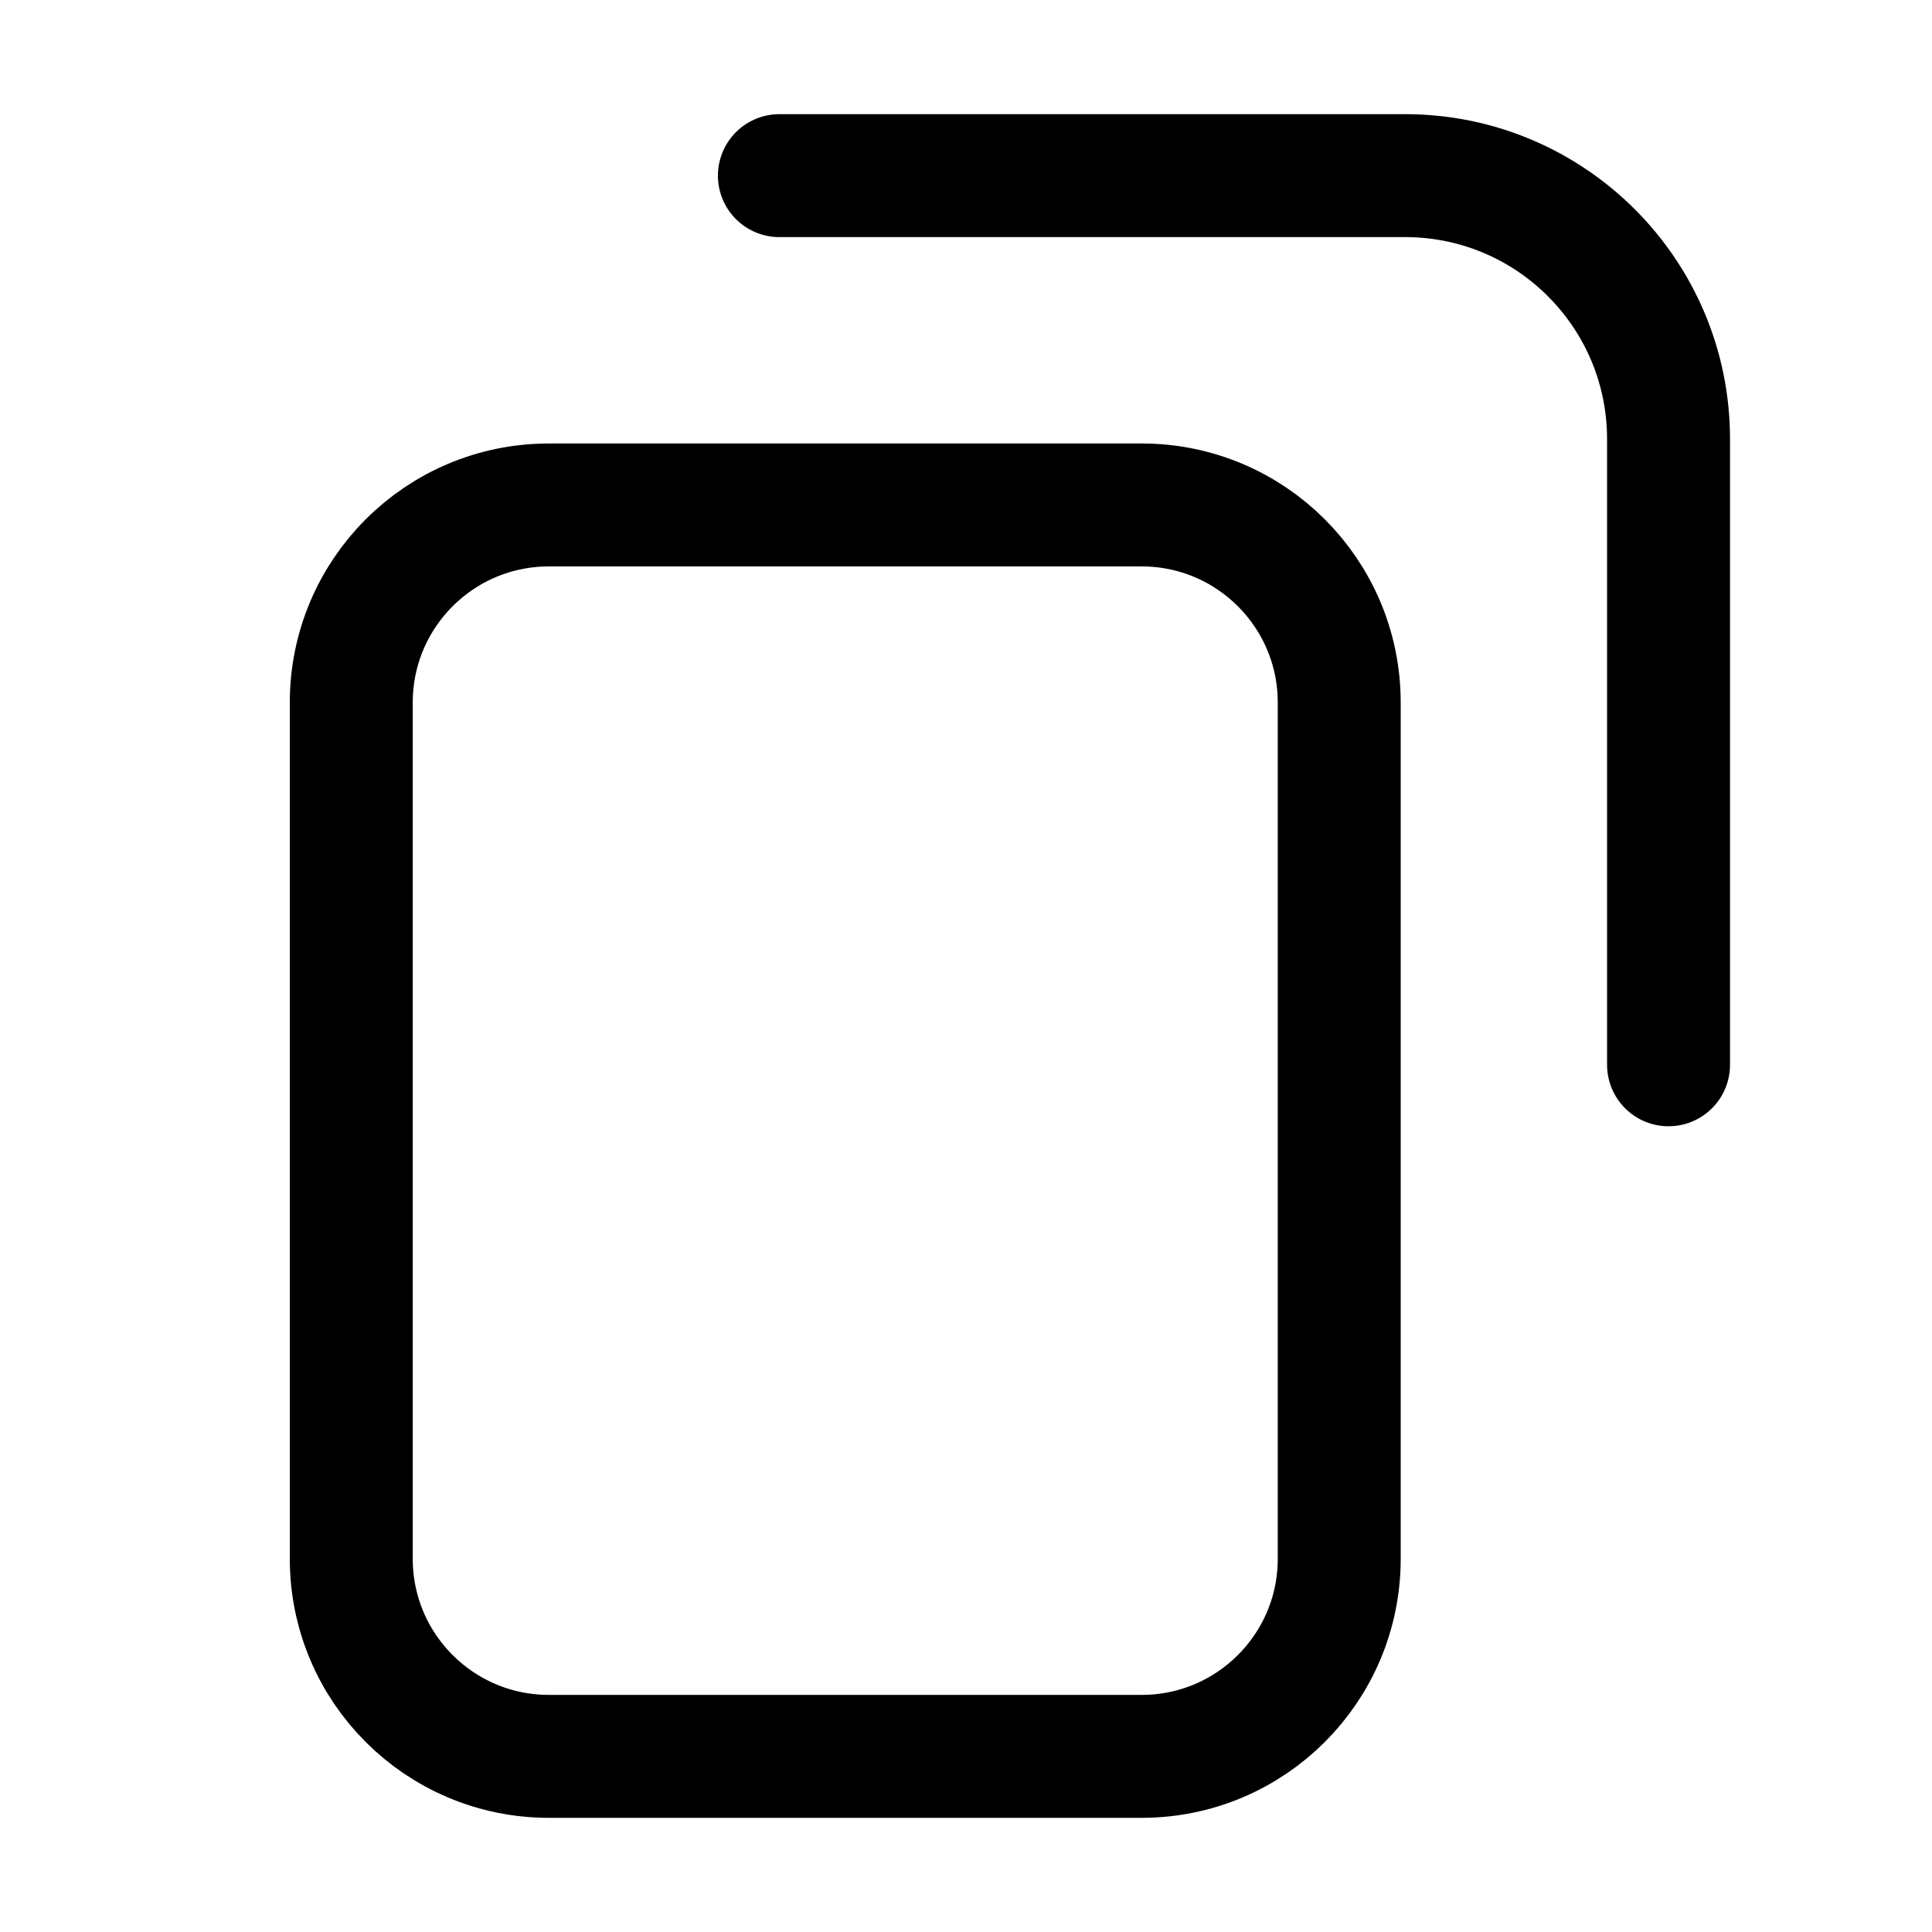
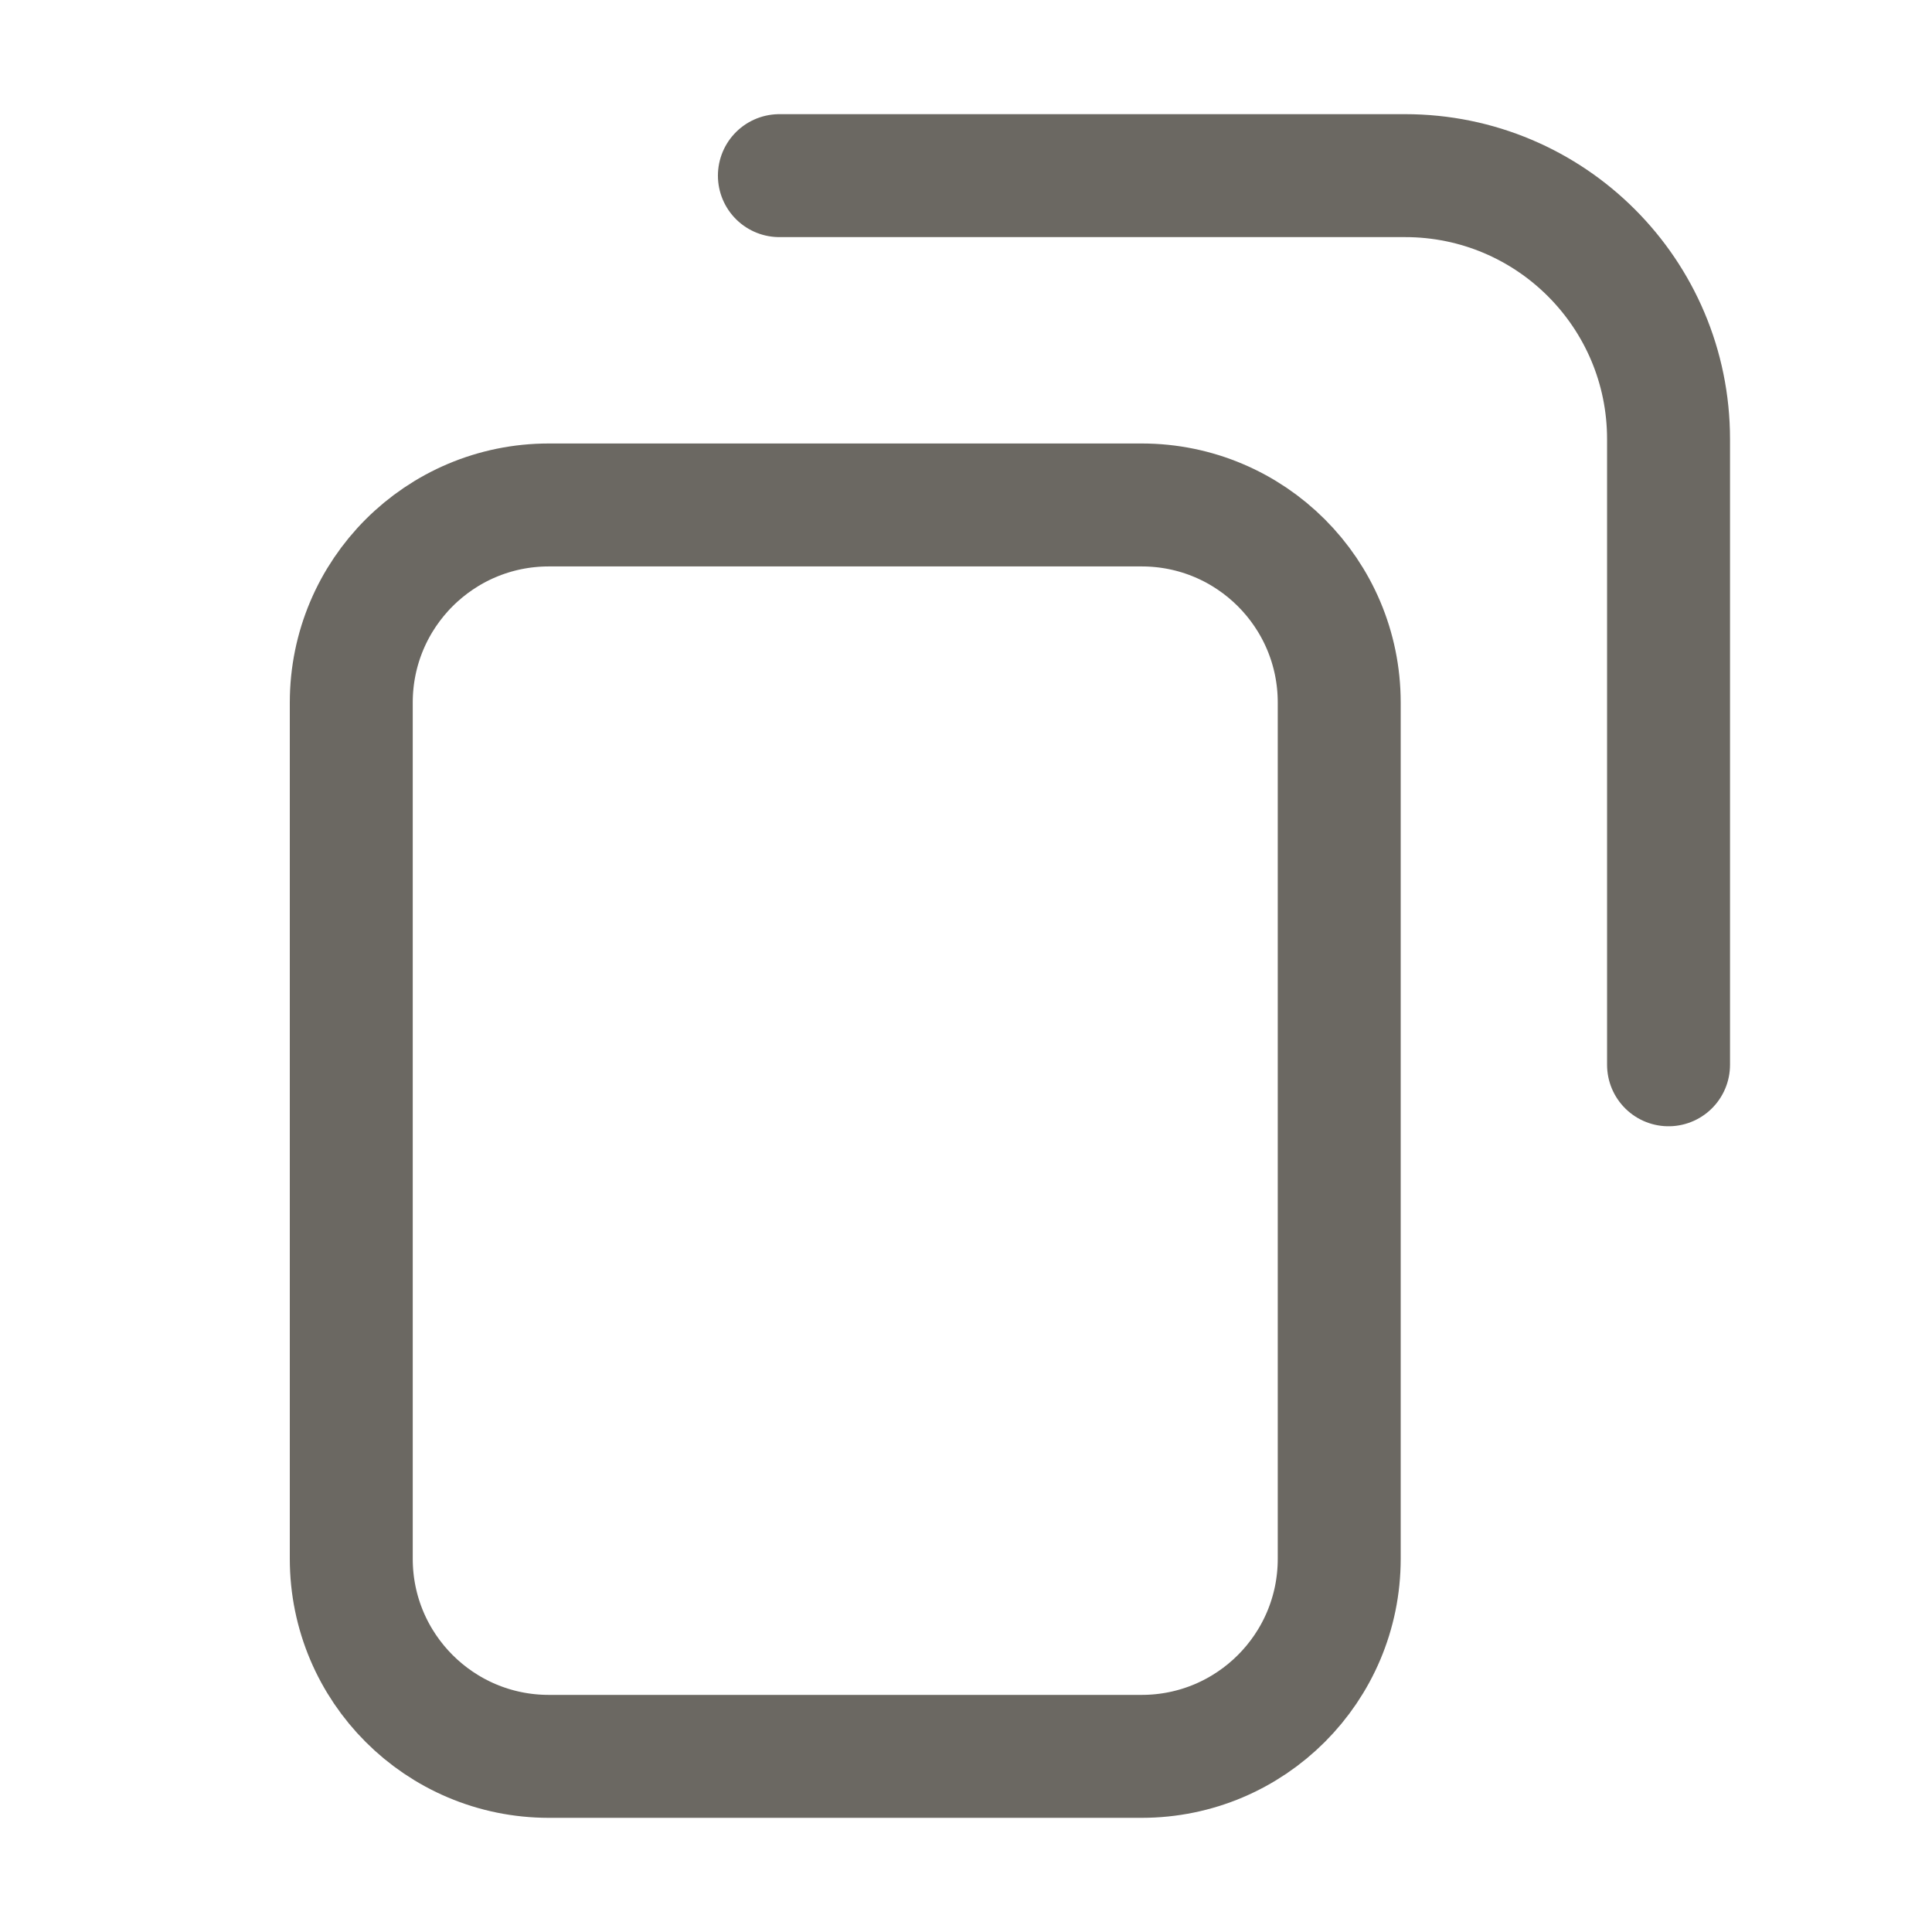
<svg xmlns="http://www.w3.org/2000/svg" width="22" height="22" viewBox="0 0 22 22" fill="none">
-   <path d="M19 12.125L19 5C19 3.343 17.657 2 16 2L8.875 2M13 20L6.25 20C5.007 20 4 18.993 4 17.75L4 8C4 6.757 5.007 5.75 6.25 5.75L13 5.75C14.243 5.75 15.25 6.757 15.25 8L15.25 17.75C15.25 18.993 14.243 20 13 20Z" stroke="black" stroke-width="1.4" stroke-linecap="round" />
+   <path d="M19 12.125L19 5C19 3.343 17.657 2 16 2L8.875 2M13 20L6.25 20C5.007 20 4 18.993 4 17.75L4 8C4 6.757 5.007 5.75 6.25 5.75L13 5.75C14.243 5.75 15.25 6.757 15.25 8L15.25 17.75C15.25 18.993 14.243 20 13 20Z" stroke="#6B6862" stroke-width="1.4" stroke-linecap="round" />
</svg>
